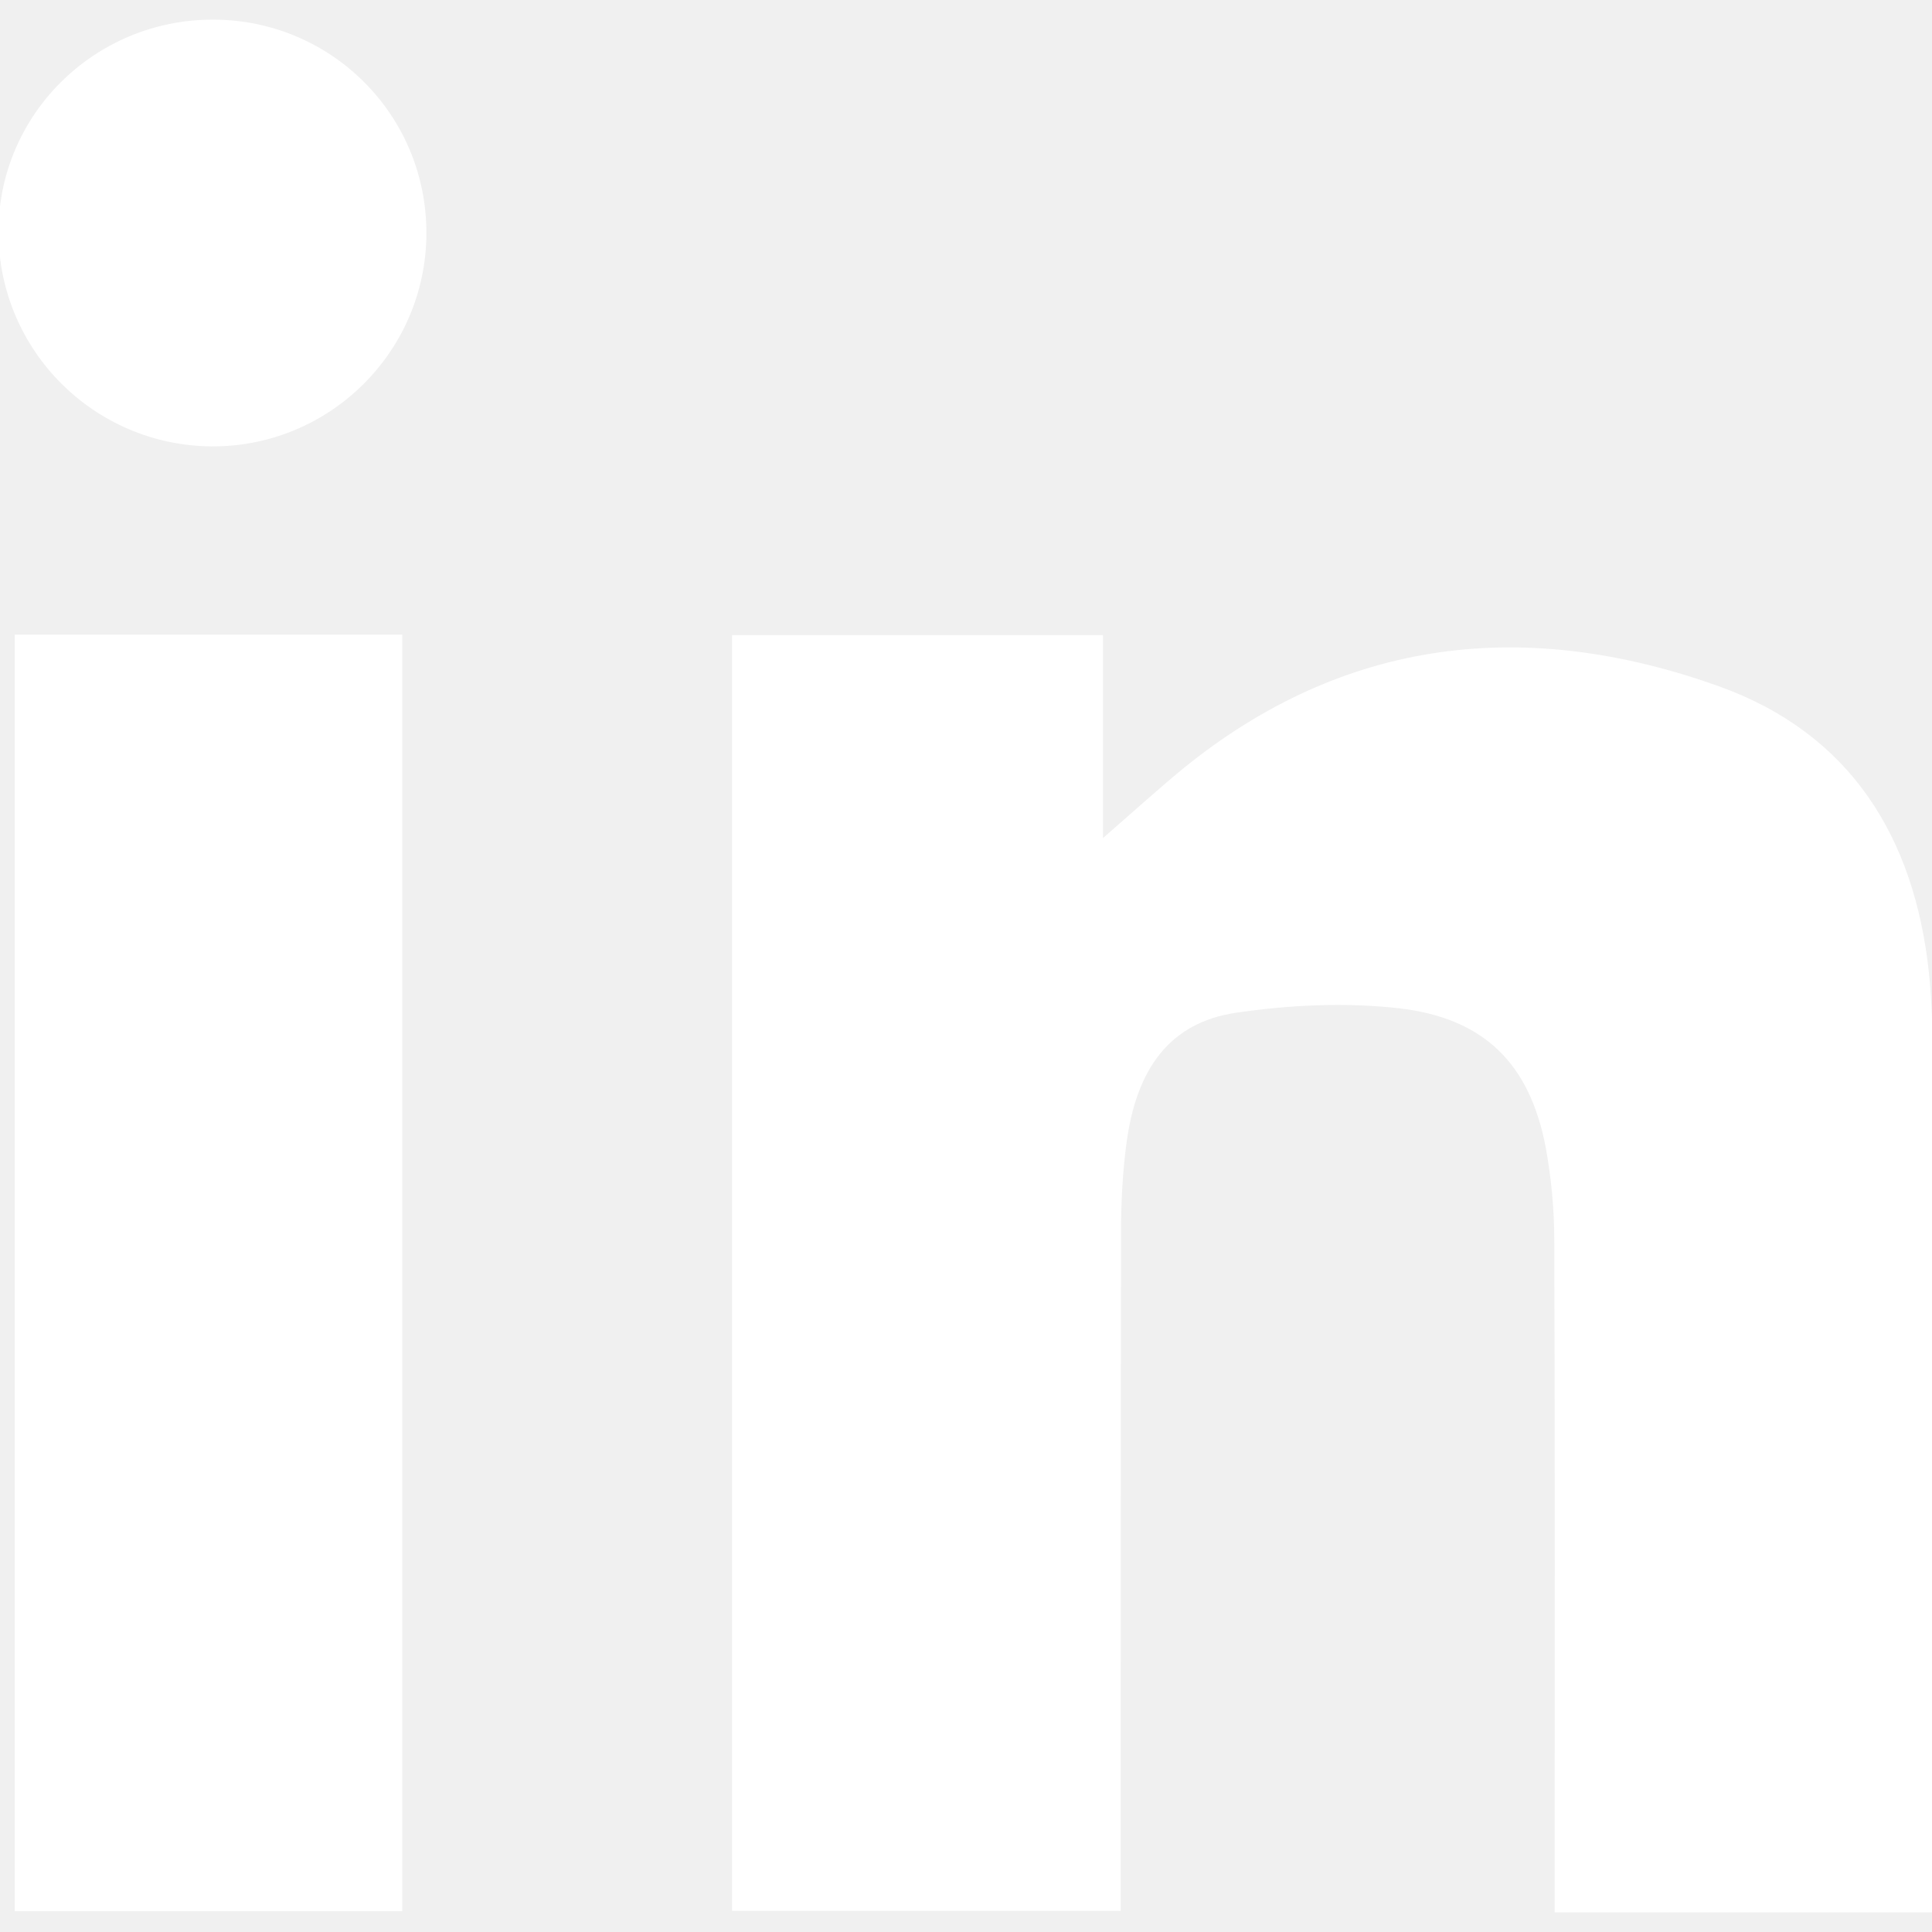
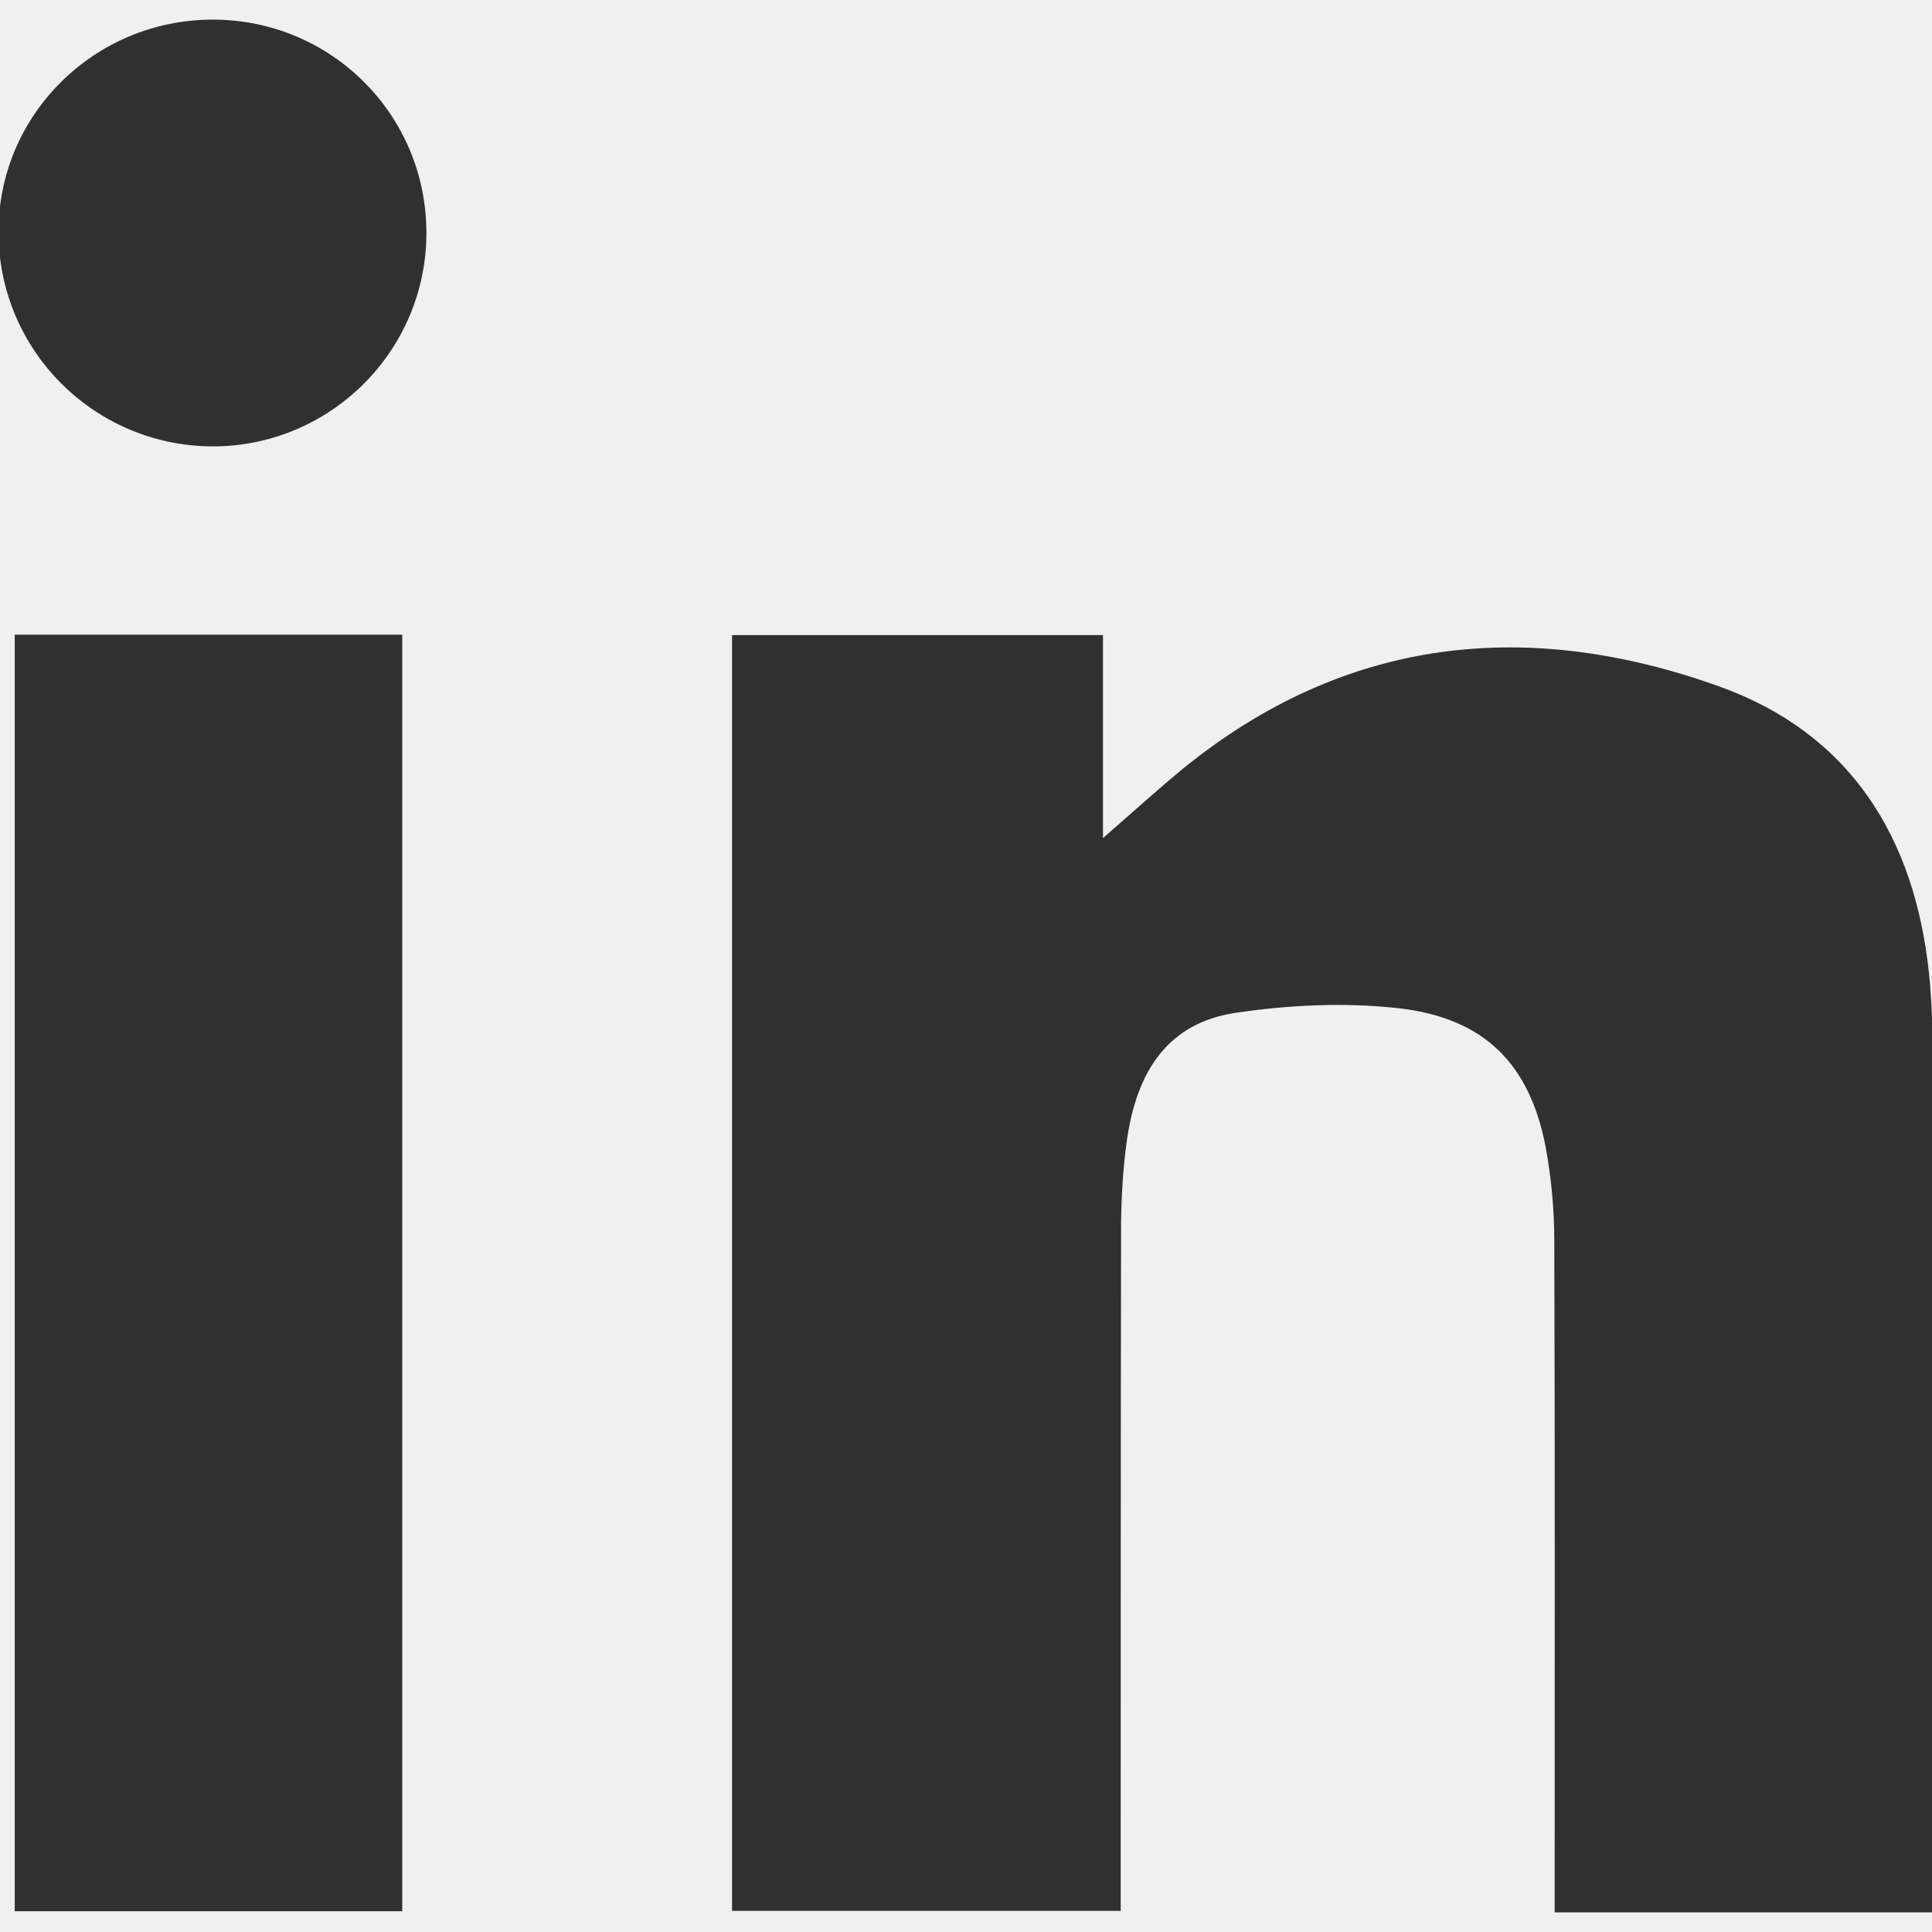
<svg xmlns="http://www.w3.org/2000/svg" version="1.1" id="Layer_1" x="0px" y="0px" viewBox="0 0 512 512" style="enable-background:new 0 0 512 512;" xml:space="preserve">
  <style type="text/css">
- 	.st0{fill:#FFFFFF;}
+ 	.st0{fill:#303030;}
</style>
  <g>
    <path class="st0" d="M512.4,506.8c-33.8,0-66.8,0-100.4,0c0-1.9,0-4.1,0-6.2c0-57.3,0.1-114.5-0.1-171.8c0-8.3-0.8-16.8-2.3-24.9   c-4.2-21.8-16.1-34.1-38.9-36.7c-14.2-1.6-29-0.9-43.2,1.2c-17.4,2.6-26.4,14.7-29,34.8c-0.9,6.8-1.3,13.7-1.4,20.5   c-0.1,58.4-0.1,116.7-0.1,175.1c0,2.2,0,4.4,0,7.6c-34.4,0-68.5,0-103,0c0-112,0-224.5,0-338.1c32.5,0,65.1,0,98.3,0   c0,17.2,0,34.9,0,53.8c7.7-6.7,14.3-12.7,21.2-18.4c43.1-35,91.3-40,142.1-21.8c34.8,12.5,51.8,40,55.6,76c0.8,7.9,1,15.9,1,23.9   c0.1,72.3,0,144.6,0,216.9C512.4,501.1,512.4,503.3,512.4,506.8z" />
    <path class="st0" d="M106.6,168.2c0,112.2,0,224.8,0,338.3c-34.2,0-68.3,0-102.7,0c0-112.2,0-224.8,0-338.3   C38.1,168.2,72.2,168.2,106.6,168.2z" />
    <path class="st0" d="M56.4,5.2c31.4,0,56.7,25.3,56.6,56.7c-0.1,31.3-25.7,56.6-57,56.4C24.9,118-0.2,92.9-0.4,61.8   C-0.6,30.6,24.9,5.2,56.4,5.2z" />
  </g>
</svg>
